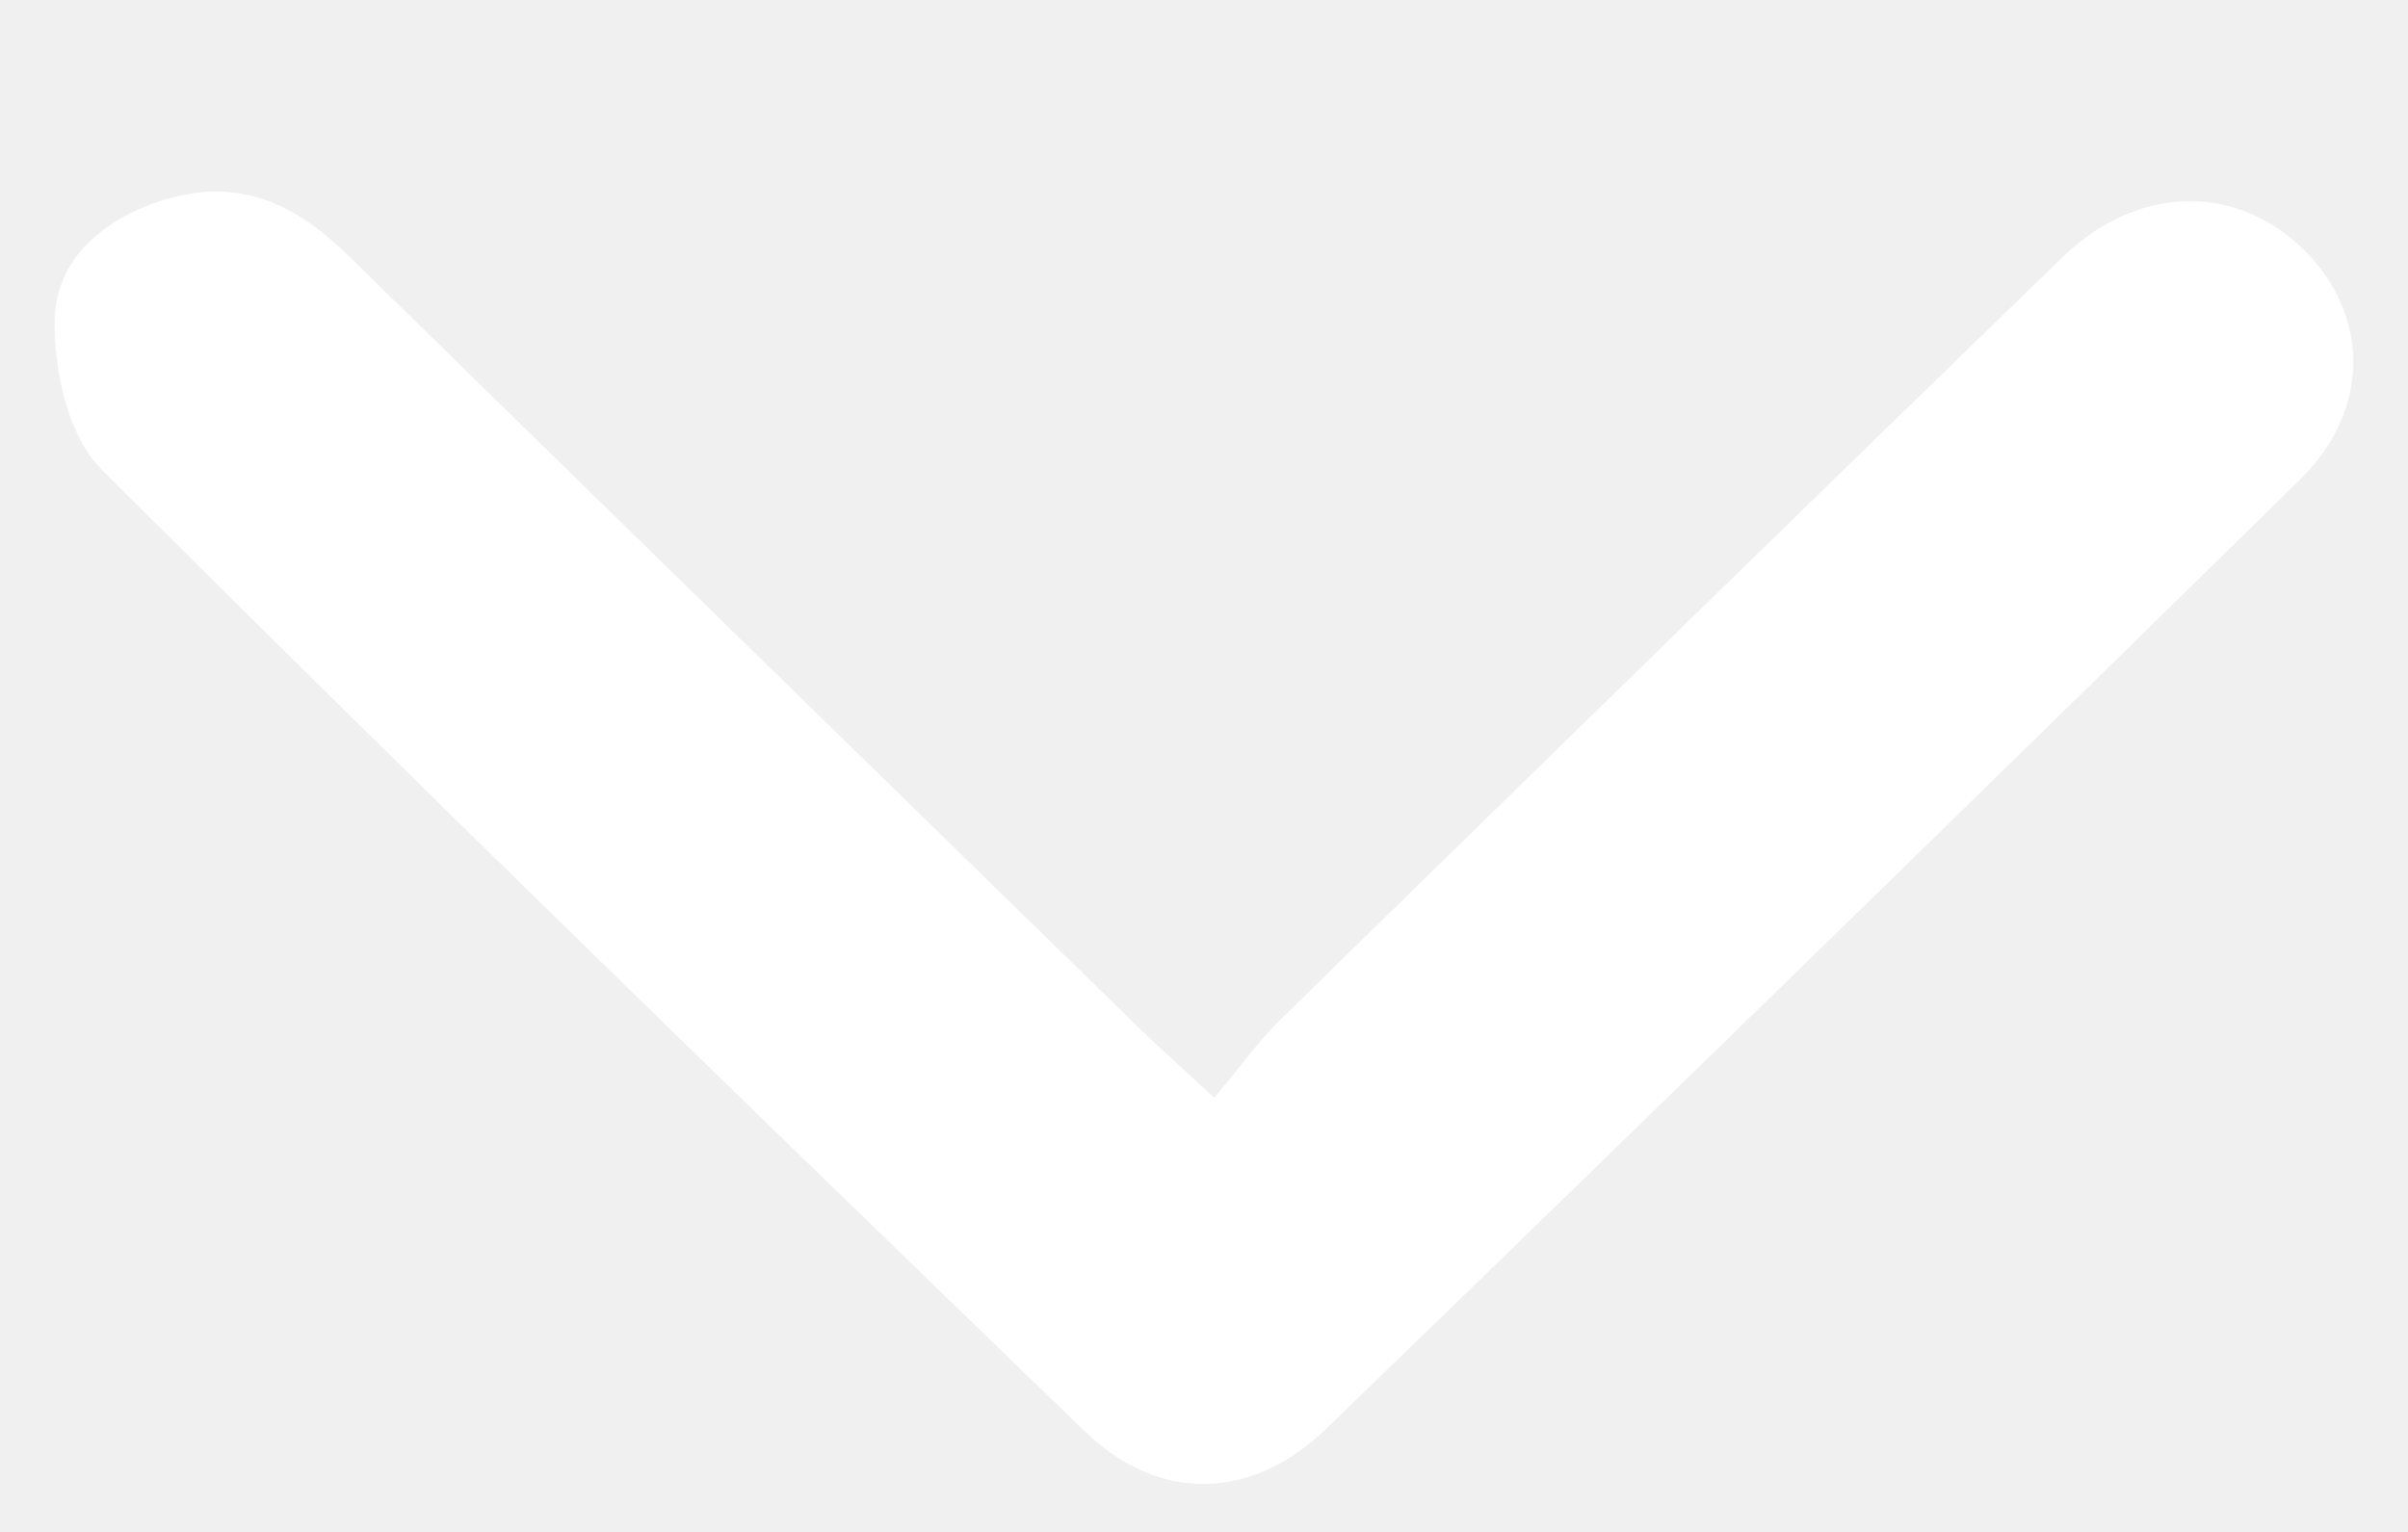
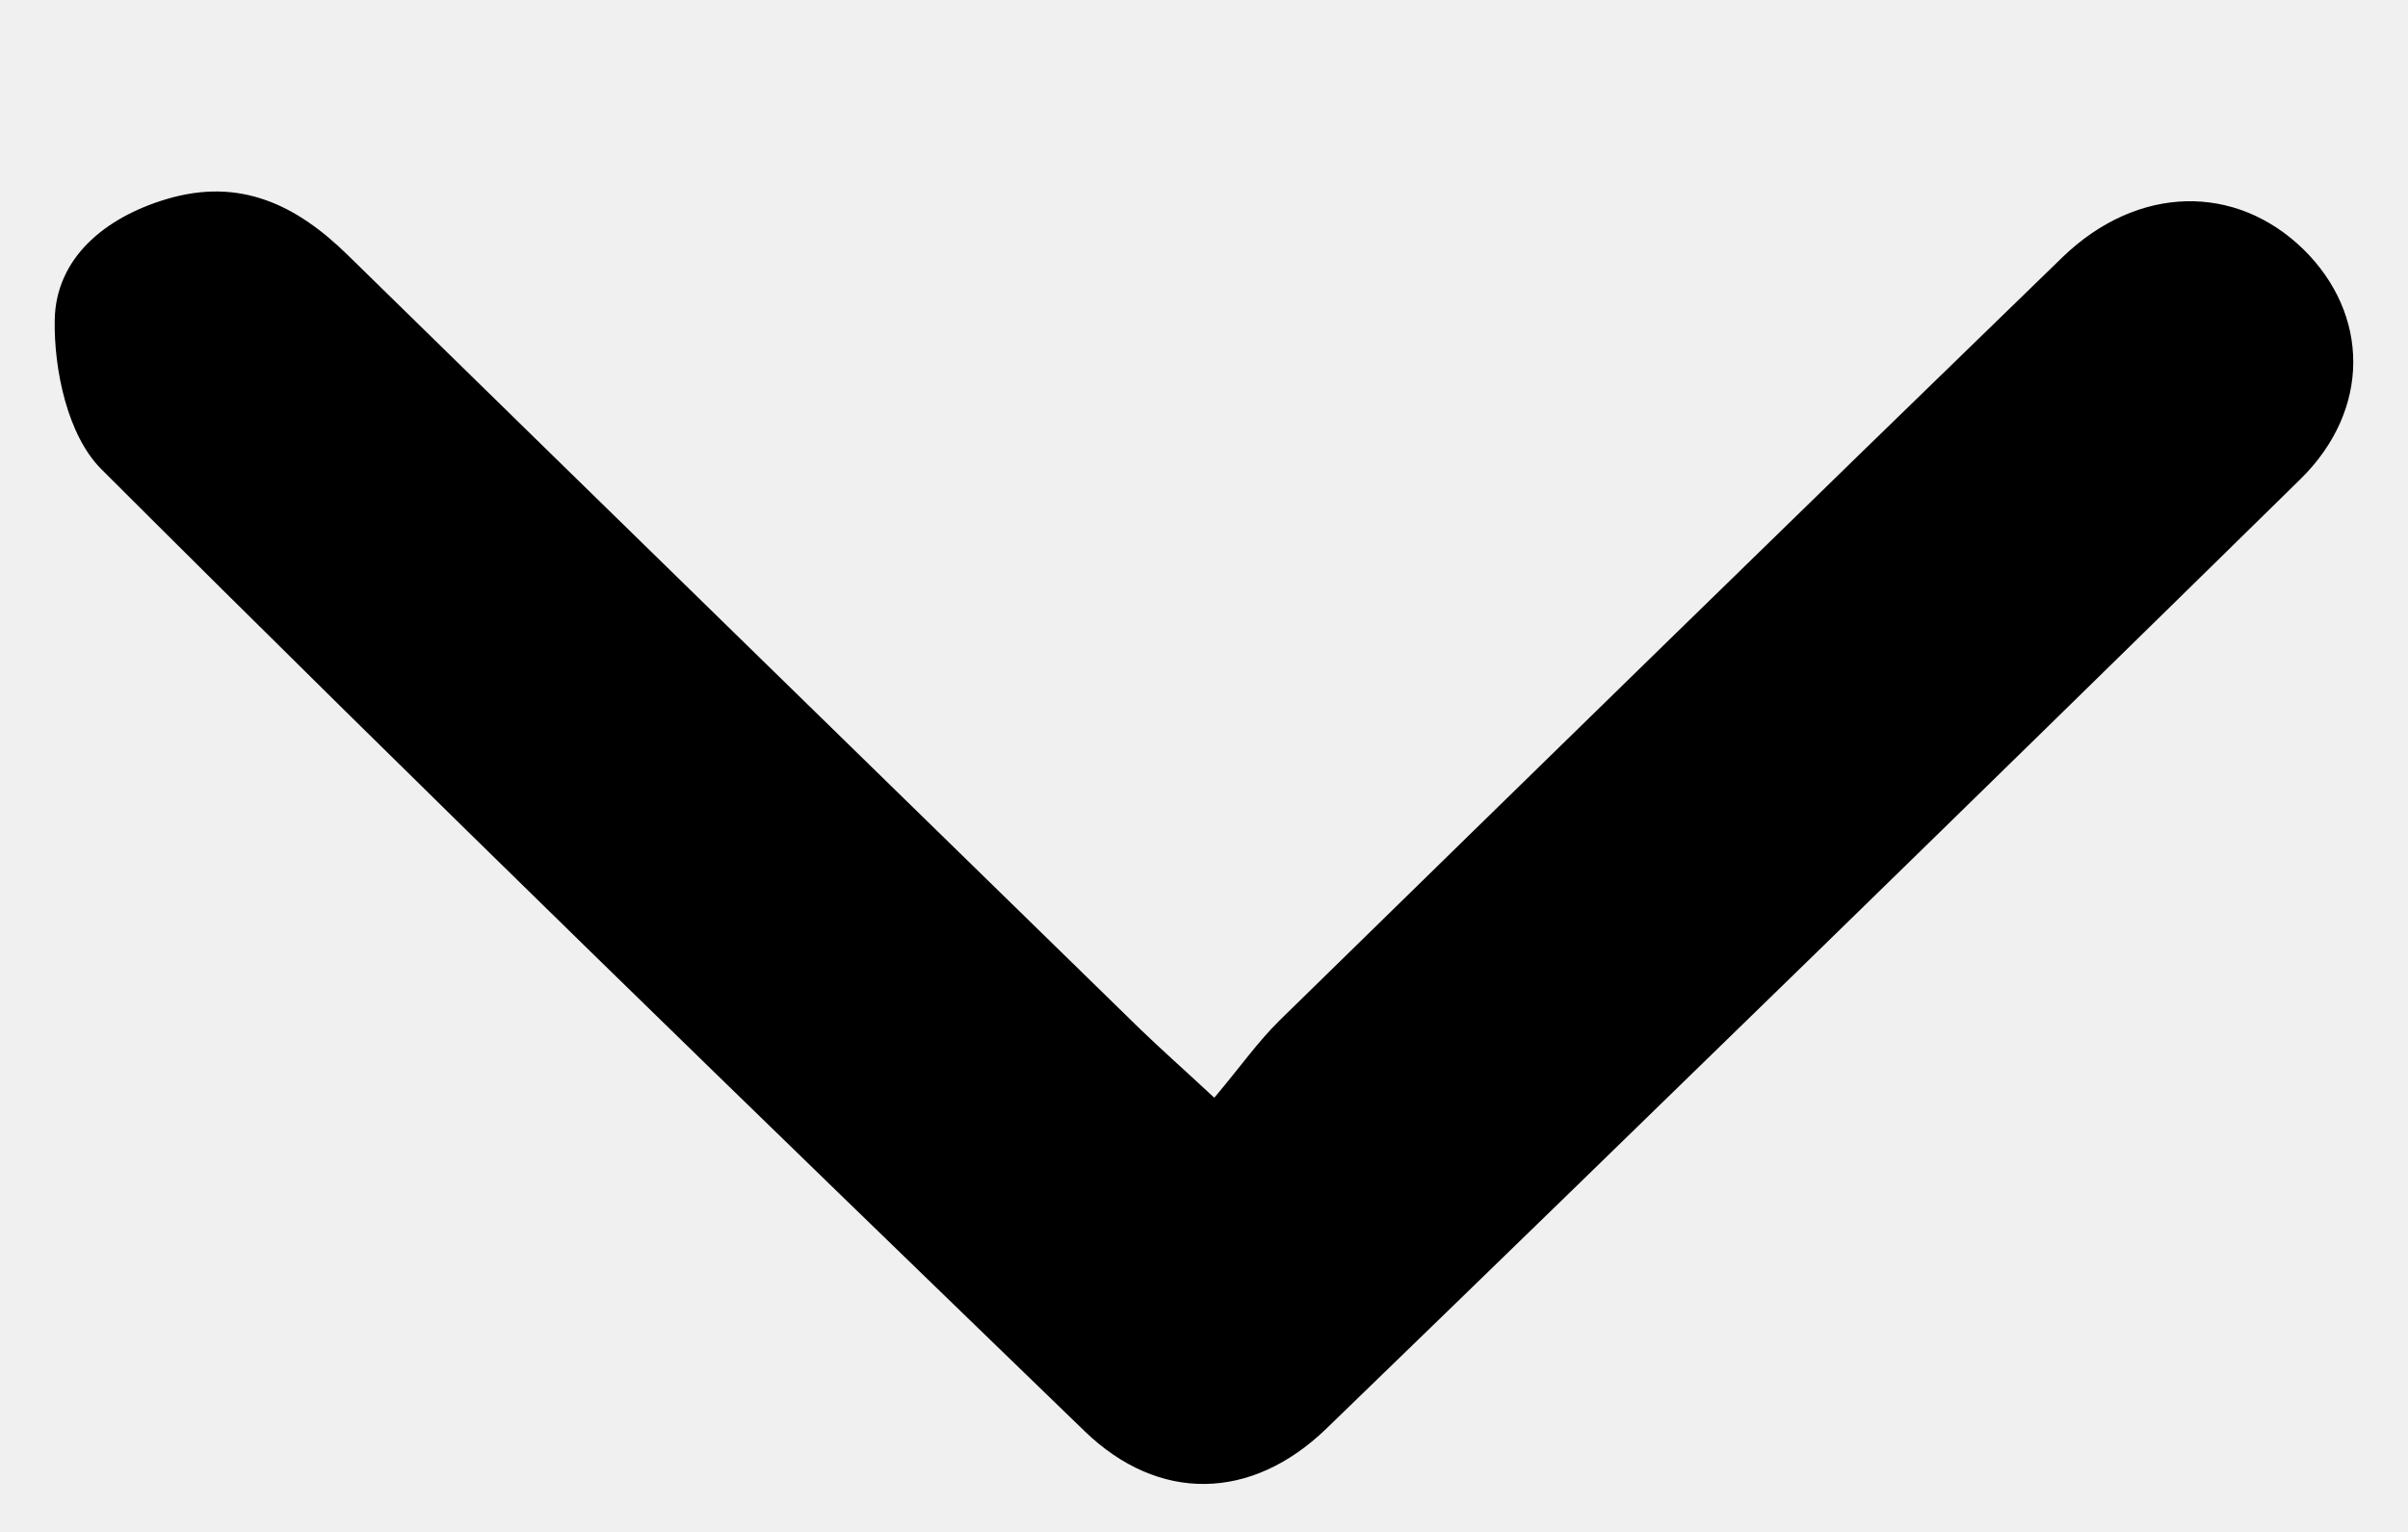
<svg xmlns="http://www.w3.org/2000/svg" width="11" height="7" viewBox="0 0 11 7" fill="none">
-   <path d="M5.547 5.016C5.394 4.874 5.299 4.79 5.209 4.703C4.001 3.523 2.793 2.345 1.587 1.164C1.355 0.937 1.097 0.809 0.76 0.91C0.476 0.995 0.255 1.181 0.25 1.462C0.246 1.691 0.309 1.99 0.463 2.144C1.945 3.624 3.449 5.083 4.955 6.54C5.292 6.866 5.715 6.86 6.058 6.529C7.546 5.088 9.03 3.641 10.509 2.189C10.833 1.87 10.823 1.435 10.523 1.14C10.214 0.838 9.766 0.843 9.422 1.175C8.227 2.334 7.036 3.498 5.846 4.662C5.747 4.759 5.666 4.875 5.547 5.016Z" fill="white" />
+   <path d="M5.547 5.016C5.394 4.874 5.299 4.79 5.209 4.703C4.001 3.523 2.793 2.345 1.587 1.164C1.355 0.937 1.097 0.809 0.76 0.91C0.476 0.995 0.255 1.181 0.25 1.462C0.246 1.691 0.309 1.99 0.463 2.144C1.945 3.624 3.449 5.083 4.955 6.54C5.292 6.866 5.715 6.86 6.058 6.529C7.546 5.088 9.03 3.641 10.509 2.189C10.833 1.87 10.823 1.435 10.523 1.14C10.214 0.838 9.766 0.843 9.422 1.175C8.227 2.334 7.036 3.498 5.846 4.662C5.747 4.759 5.666 4.875 5.547 5.016Z" fill="black" />
</svg>
